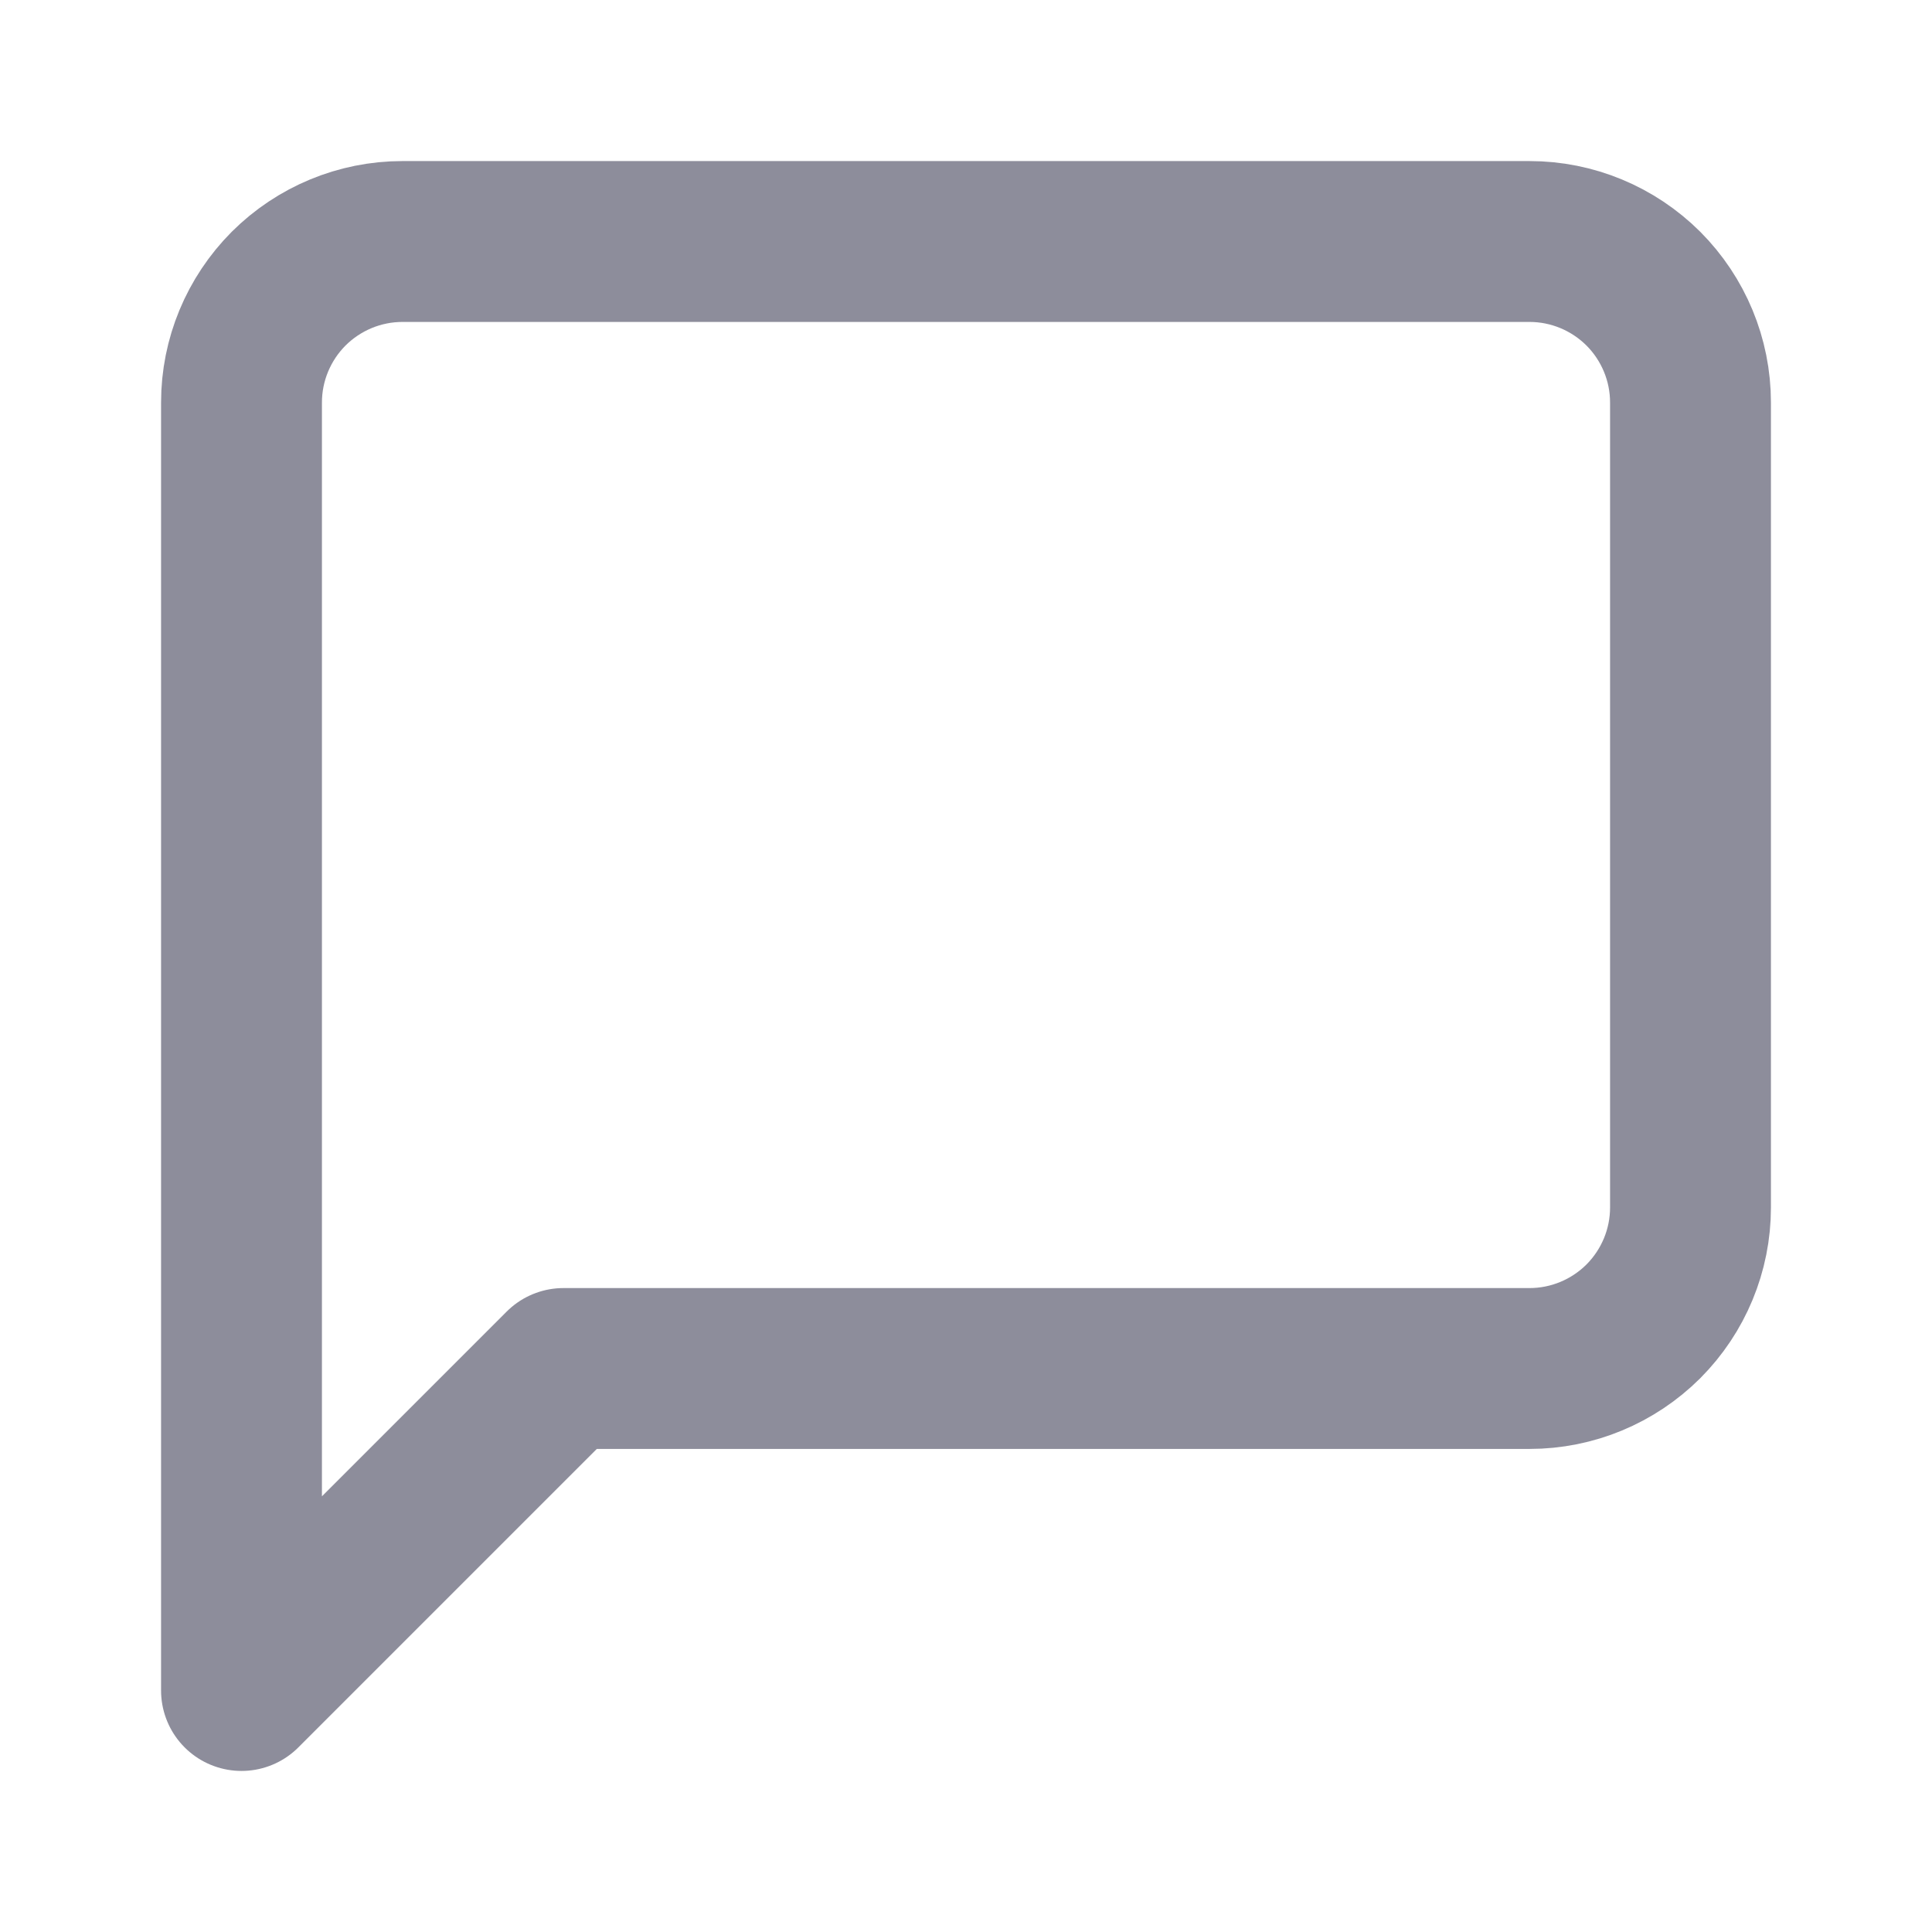
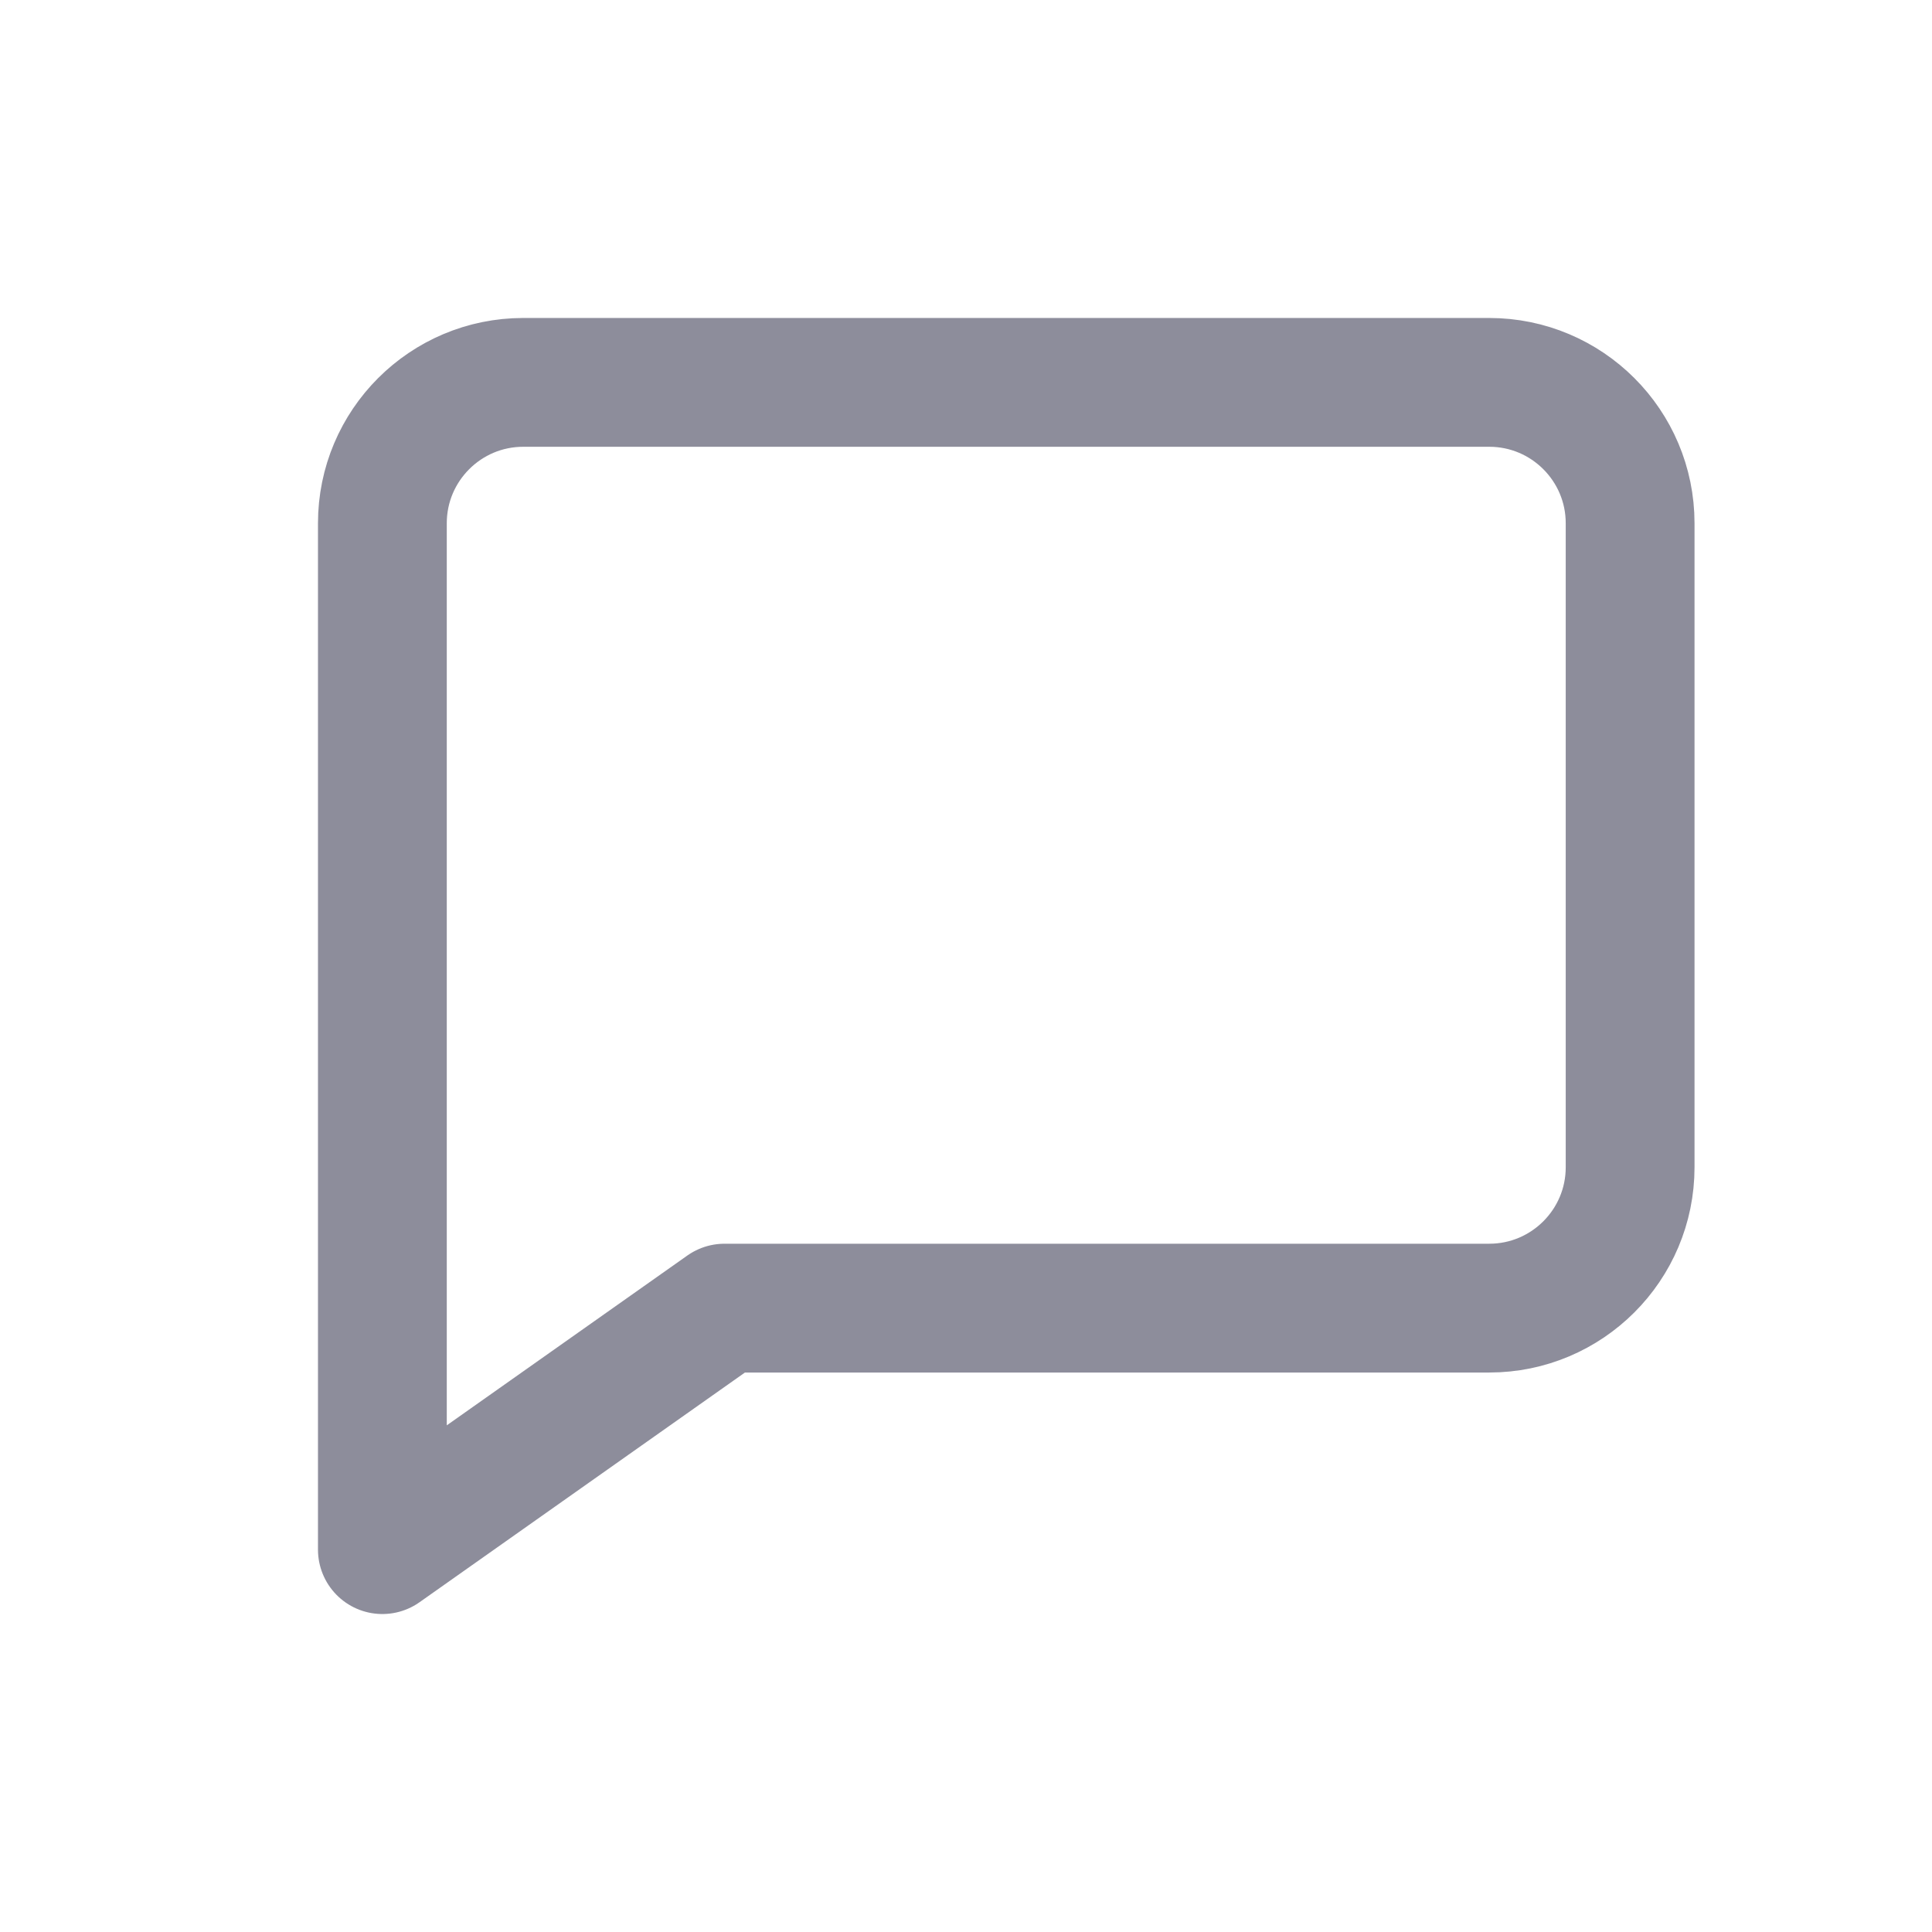
- <svg xmlns="http://www.w3.org/2000/svg" width="15" height="15" viewBox="0 0 15 15" fill="none">
-   <path d="M13.125 9.375C13.125 9.707 12.993 10.024 12.759 10.259C12.524 10.493 12.207 10.625 11.875 10.625H4.375L1.875 13.125V3.125C1.875 2.793 2.007 2.476 2.241 2.241C2.476 2.007 2.793 1.875 3.125 1.875H11.875C12.207 1.875 12.524 2.007 12.759 2.241C12.993 2.476 13.125 2.793 13.125 3.125V9.375Z" stroke="#717182" stroke-opacity="0.8" stroke-width="1.249" stroke-linecap="round" stroke-linejoin="round" />
+ <svg xmlns="http://www.w3.org/2000/svg" width="24" height="24" viewBox="0 0 24 24" fill="none">
+   <path d="M6.5 4.75H18.5C19.466 4.75 20.25 5.534 20.25 6.5V14.5C20.25 15.466 19.466 16.25 18.5 16.25H9L4.75 19.25V6.5C4.75 5.534 5.534 4.75 6.5 4.75" fill="none" stroke="#717182" stroke-opacity="0.8" stroke-width="1.6" stroke-linecap="round" stroke-linejoin="round" />
</svg>
